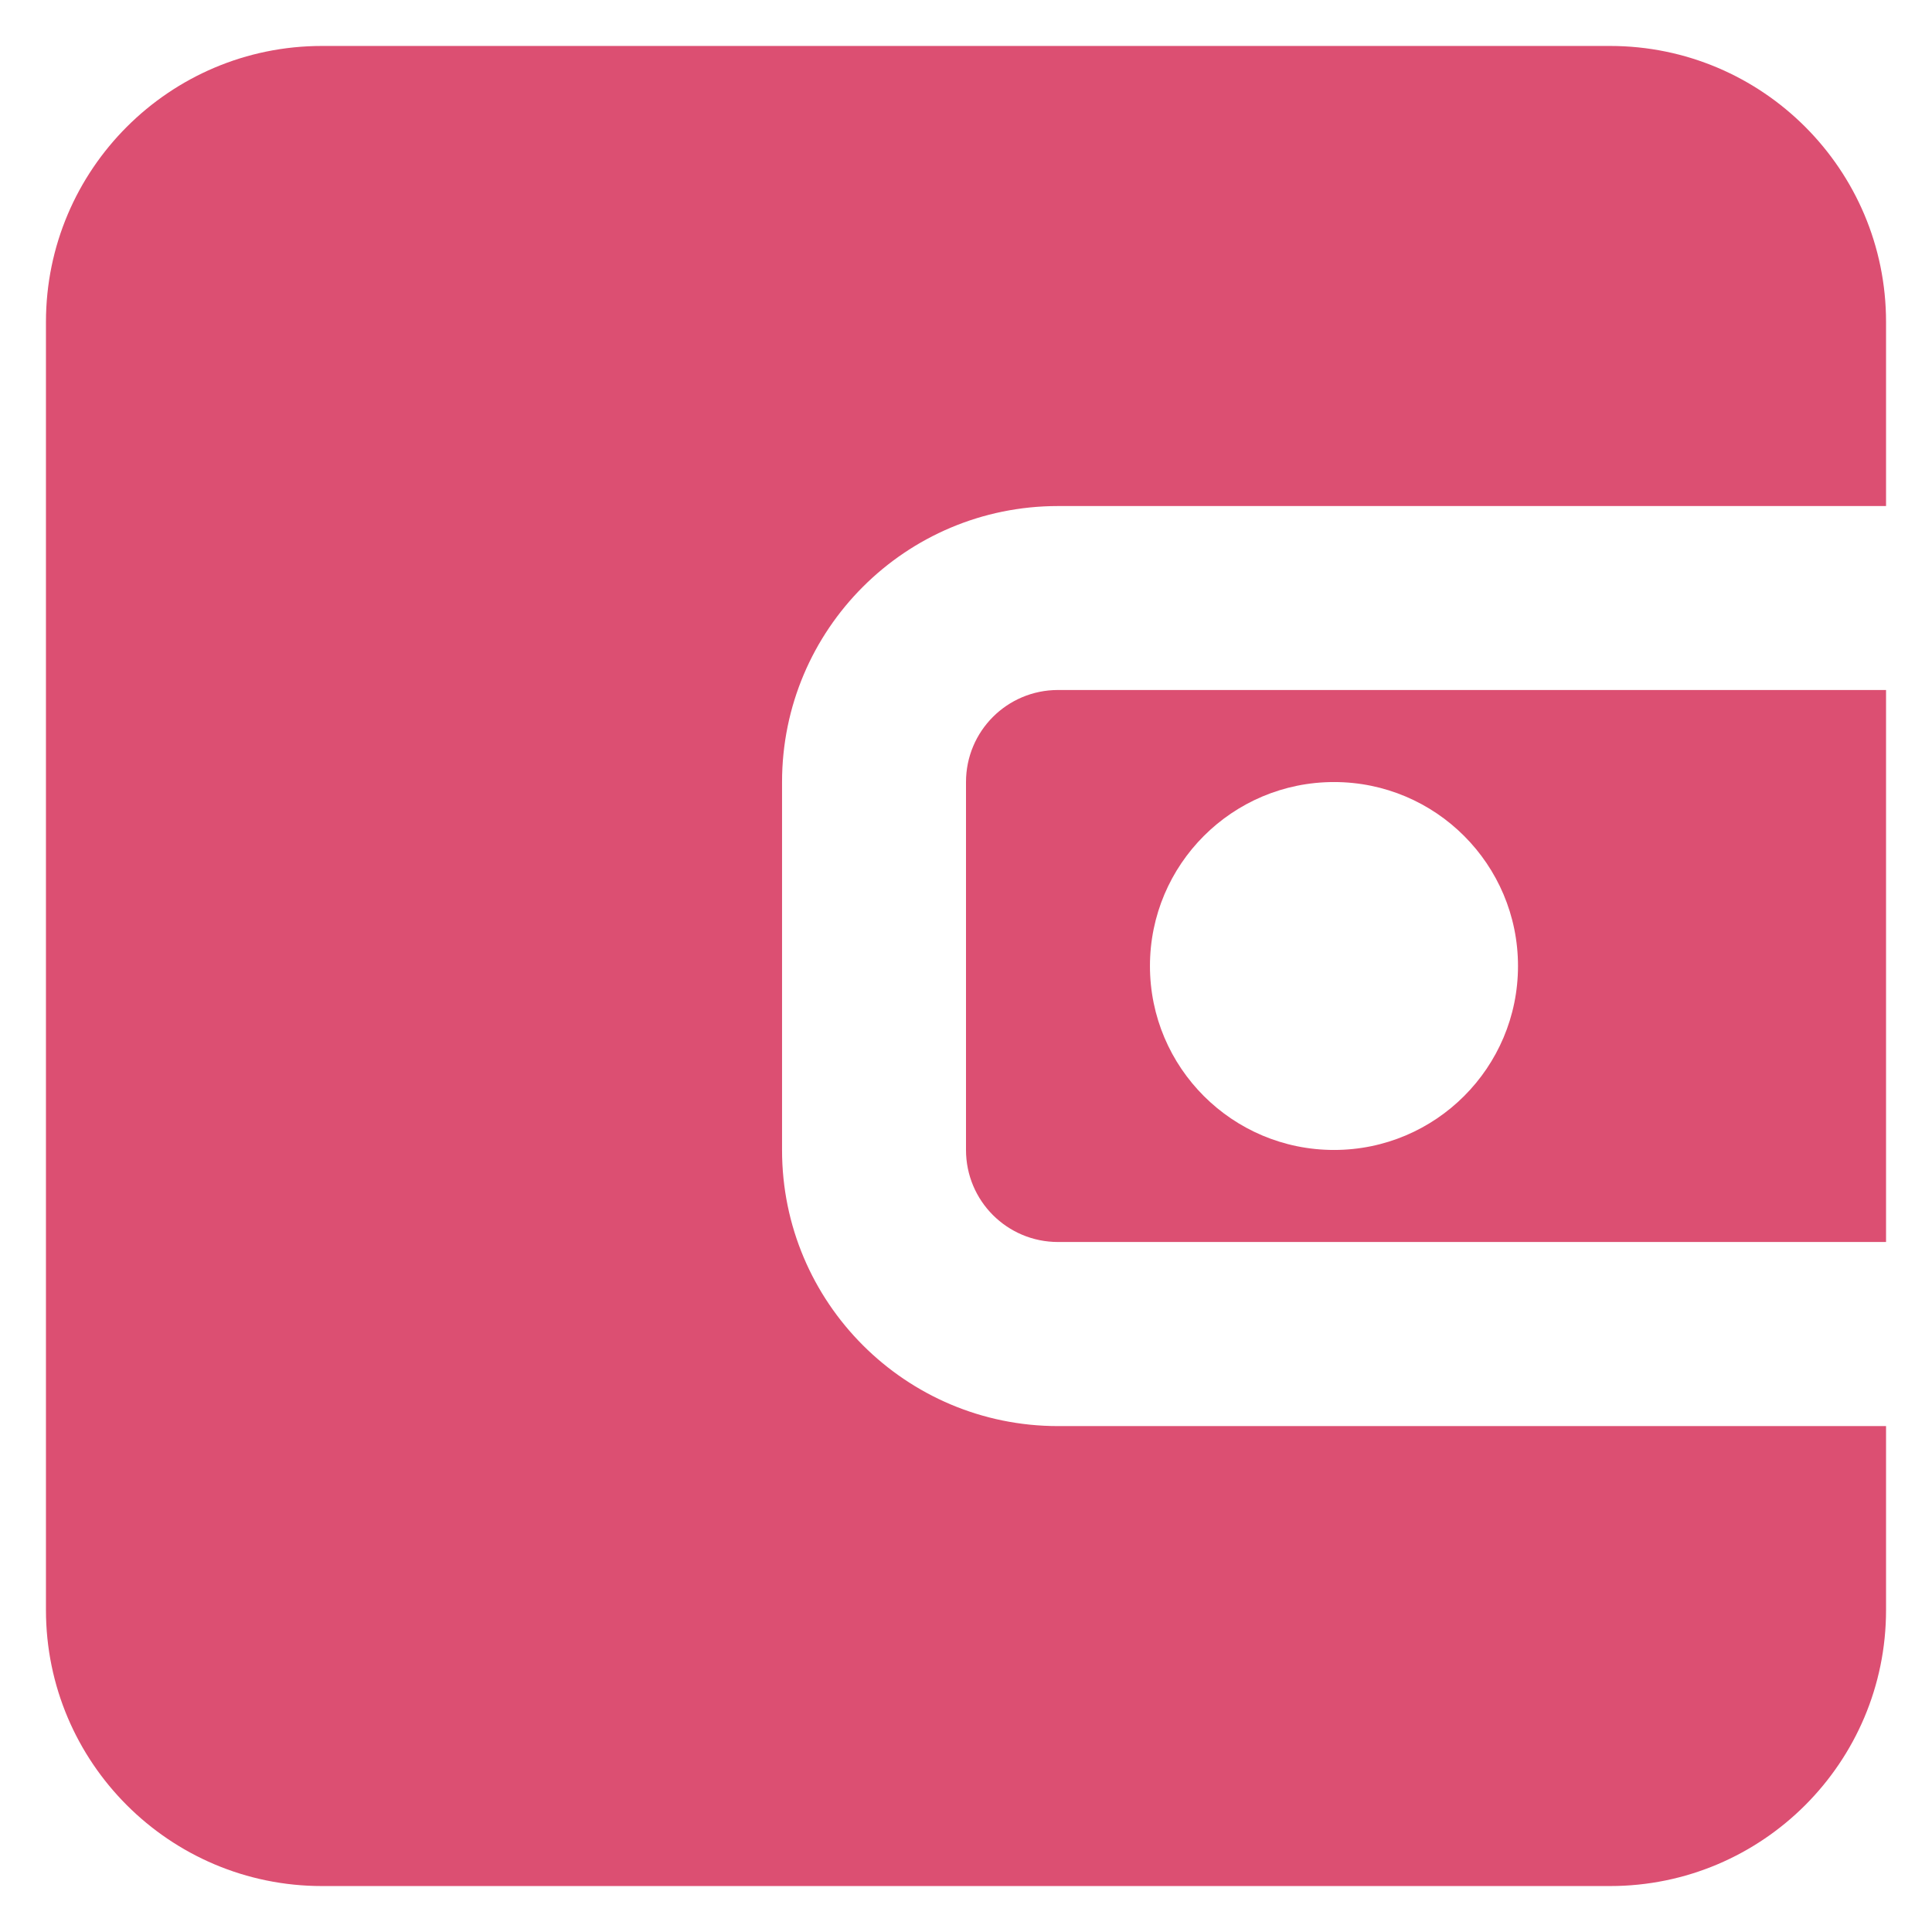
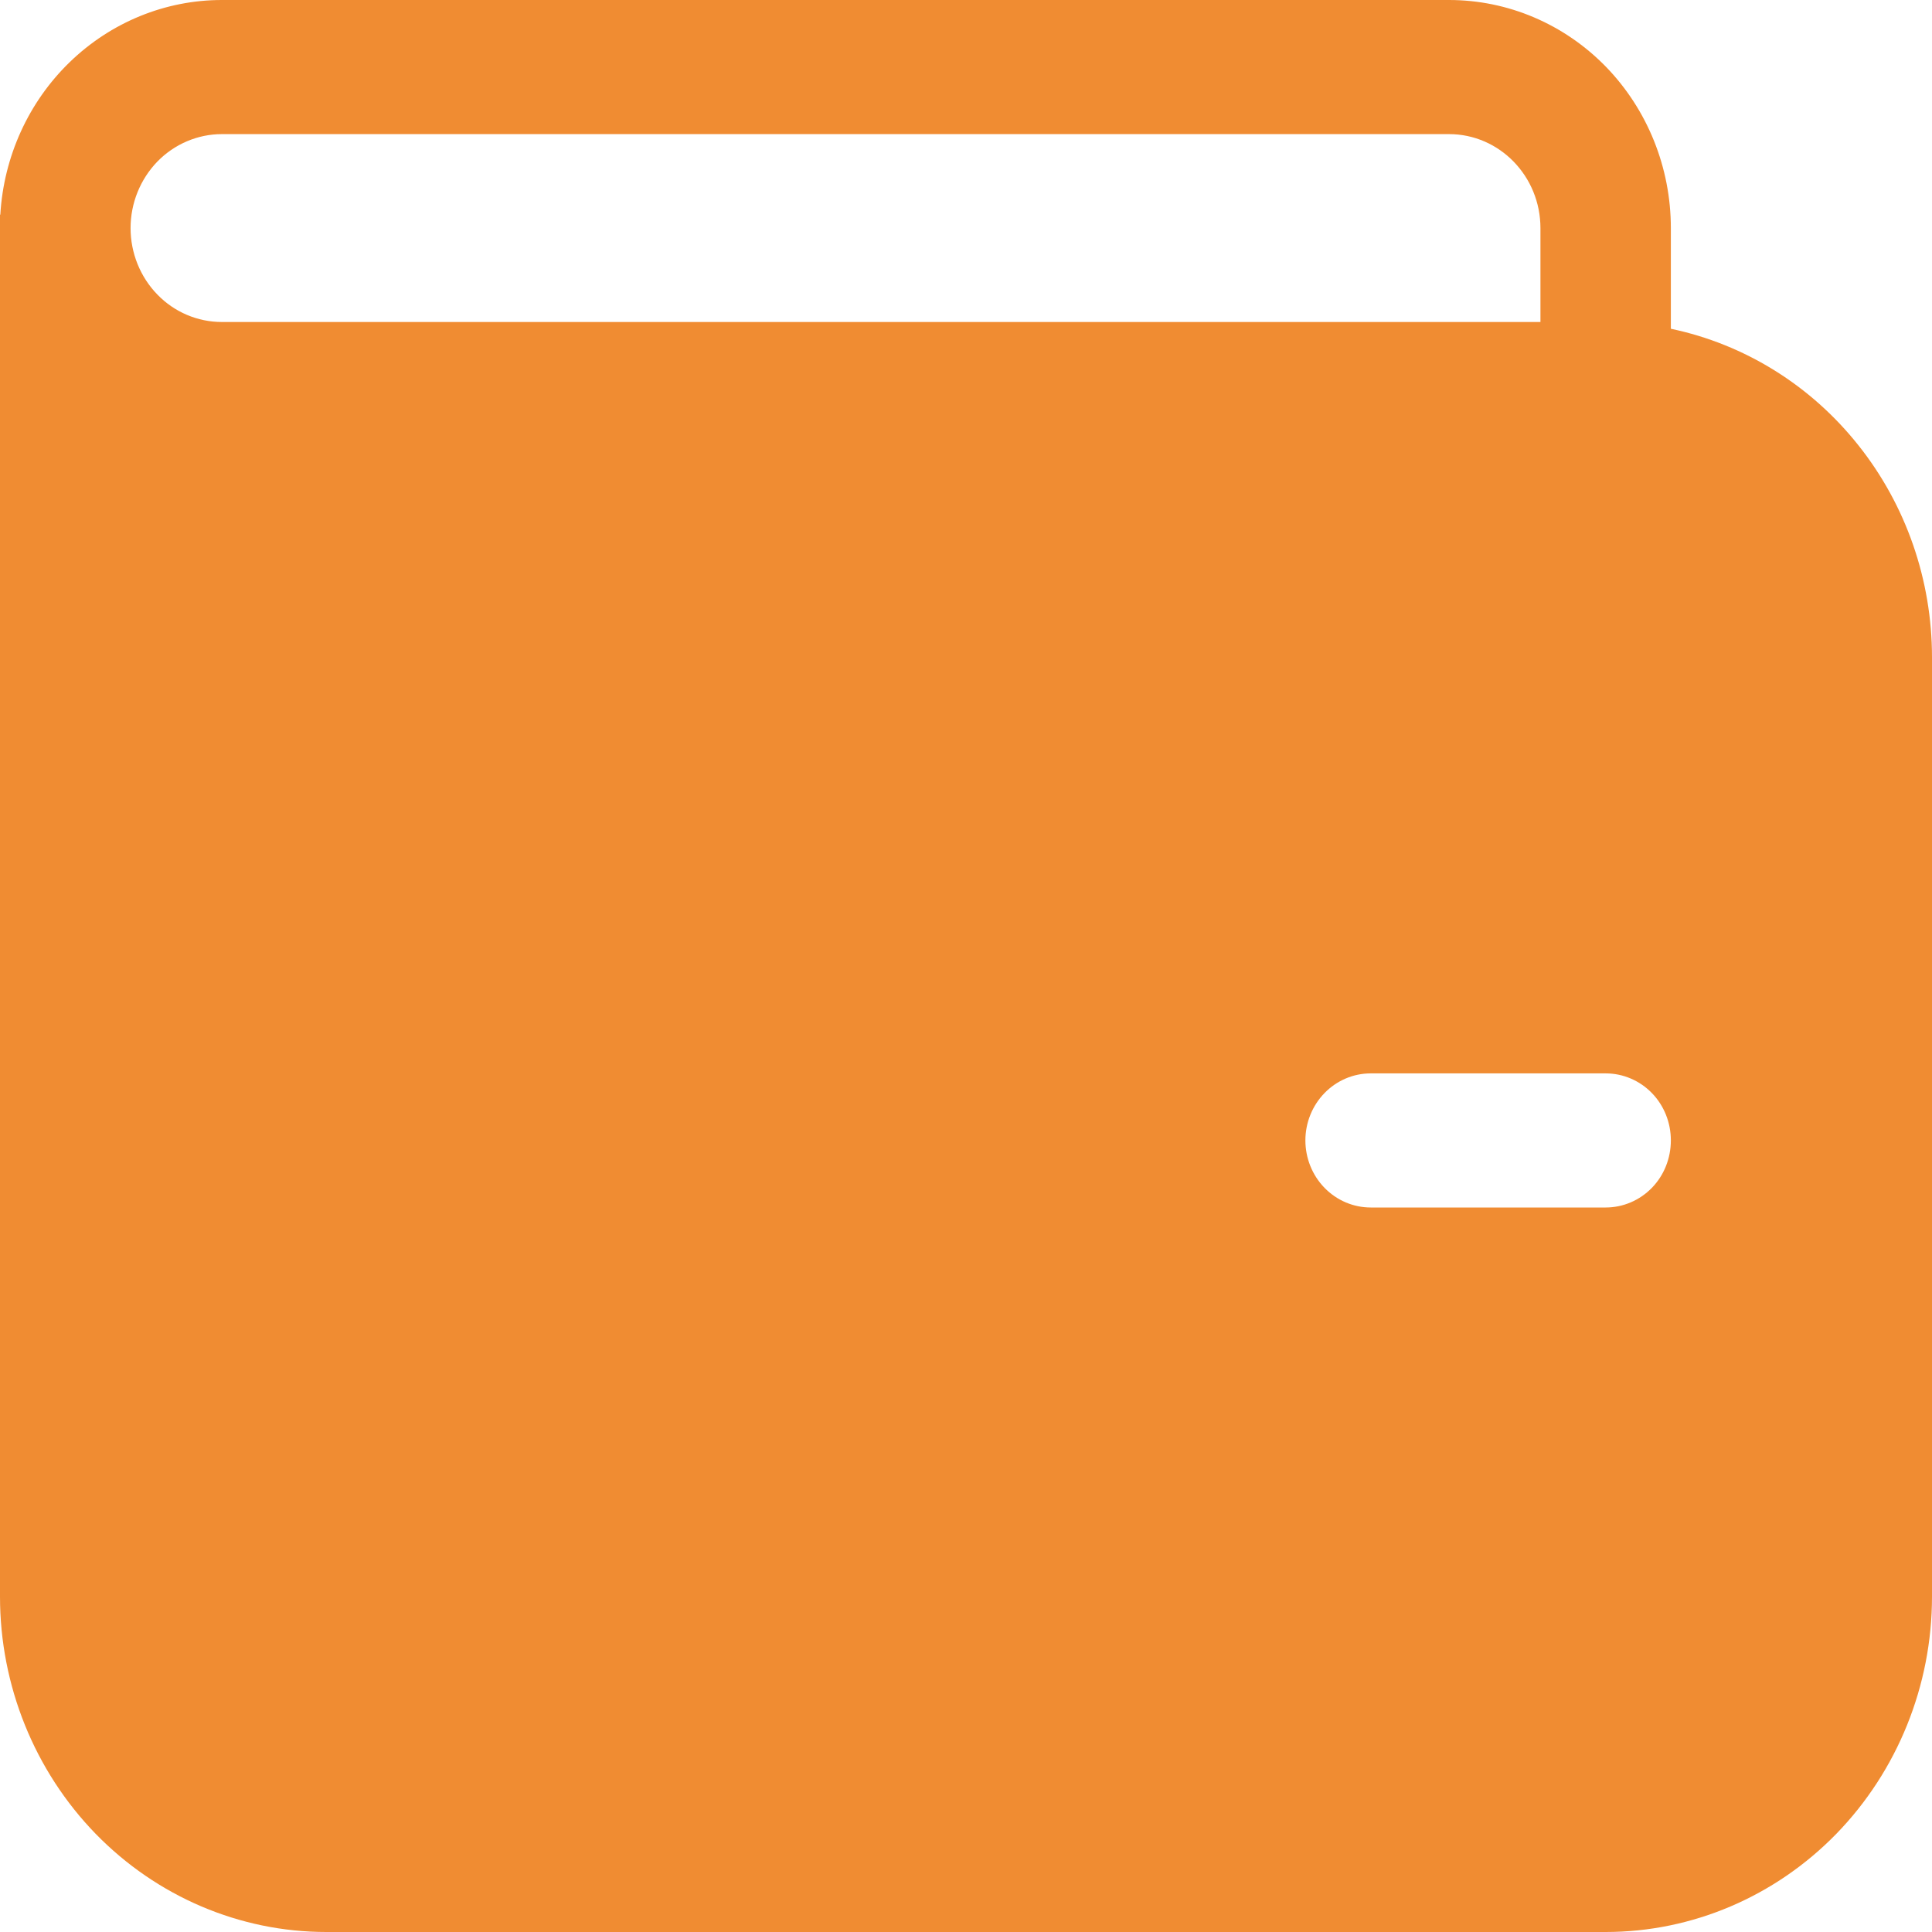
- <svg xmlns="http://www.w3.org/2000/svg" width="14" height="14" viewBox="0 0 14 14" fill="none">
-   <path fill-rule="evenodd" clip-rule="evenodd" d="M7 8.333V5.667C7 5.298 7.298 5 7.667 5H13.667V9H7.667C7.298 9 7 8.702 7 8.333ZM11 7C11 6.264 10.403 5.667 9.667 5.667C8.93 5.667 8.333 6.264 8.333 7C8.333 7.736 8.93 8.333 9.667 8.333C10.403 8.333 11 7.736 11 7Z" fill="#DC4F72" />
-   <path d="M7.667 10.334C6.562 10.334 5.667 9.438 5.667 8.334V5.667C5.667 4.562 6.562 3.667 7.667 3.667H13.667V2.333C13.667 1.229 12.771 0.333 11.667 0.333H2.333C1.229 0.333 0.333 1.229 0.333 2.333V11.667C0.333 12.771 1.229 13.667 2.333 13.667H11.667C12.771 13.667 13.667 12.771 13.667 11.667V10.334H7.667Z" fill="#DC4F72" />
+ <svg xmlns="http://www.w3.org/2000/svg" width="12" height="12" viewBox="0 0 12 12" fill="none">
+   <path d="M0 1.333V9.917C0 10.469 0.214 10.999 0.594 11.39C0.974 11.78 1.489 12 2.027 12H9.973C10.511 12 11.026 11.78 11.406 11.39C11.786 10.999 12 10.469 12 9.917V4.083C12 3.603 11.839 3.138 11.543 2.766C11.248 2.394 10.836 2.138 10.378 2.042V1.417C10.378 1.041 10.233 0.681 9.975 0.415C9.716 0.149 9.366 5.06926e-09 9 5.06926e-09H1.378C1.027 -3.05422e-05 0.689 0.138 0.433 0.386C0.177 0.634 0.023 0.973 0.002 1.333H0ZM9.568 1.417V2H1.378C1.228 2 1.083 1.939 0.977 1.829C0.871 1.72 0.811 1.571 0.811 1.417C0.811 1.262 0.871 1.114 0.977 1.004C1.083 0.895 1.228 0.833 1.378 0.833H9C9.314 0.833 9.568 1.095 9.568 1.417ZM8.514 6.667H9.973C10.081 6.667 10.184 6.711 10.26 6.789C10.336 6.867 10.378 6.973 10.378 7.083C10.378 7.194 10.336 7.3 10.26 7.378C10.184 7.456 10.081 7.5 9.973 7.5H8.514C8.406 7.5 8.303 7.456 8.227 7.378C8.151 7.3 8.108 7.194 8.108 7.083C8.108 6.973 8.151 6.867 8.227 6.789C8.303 6.711 8.406 6.667 8.514 6.667Z" fill="#F08C32" />
</svg>
